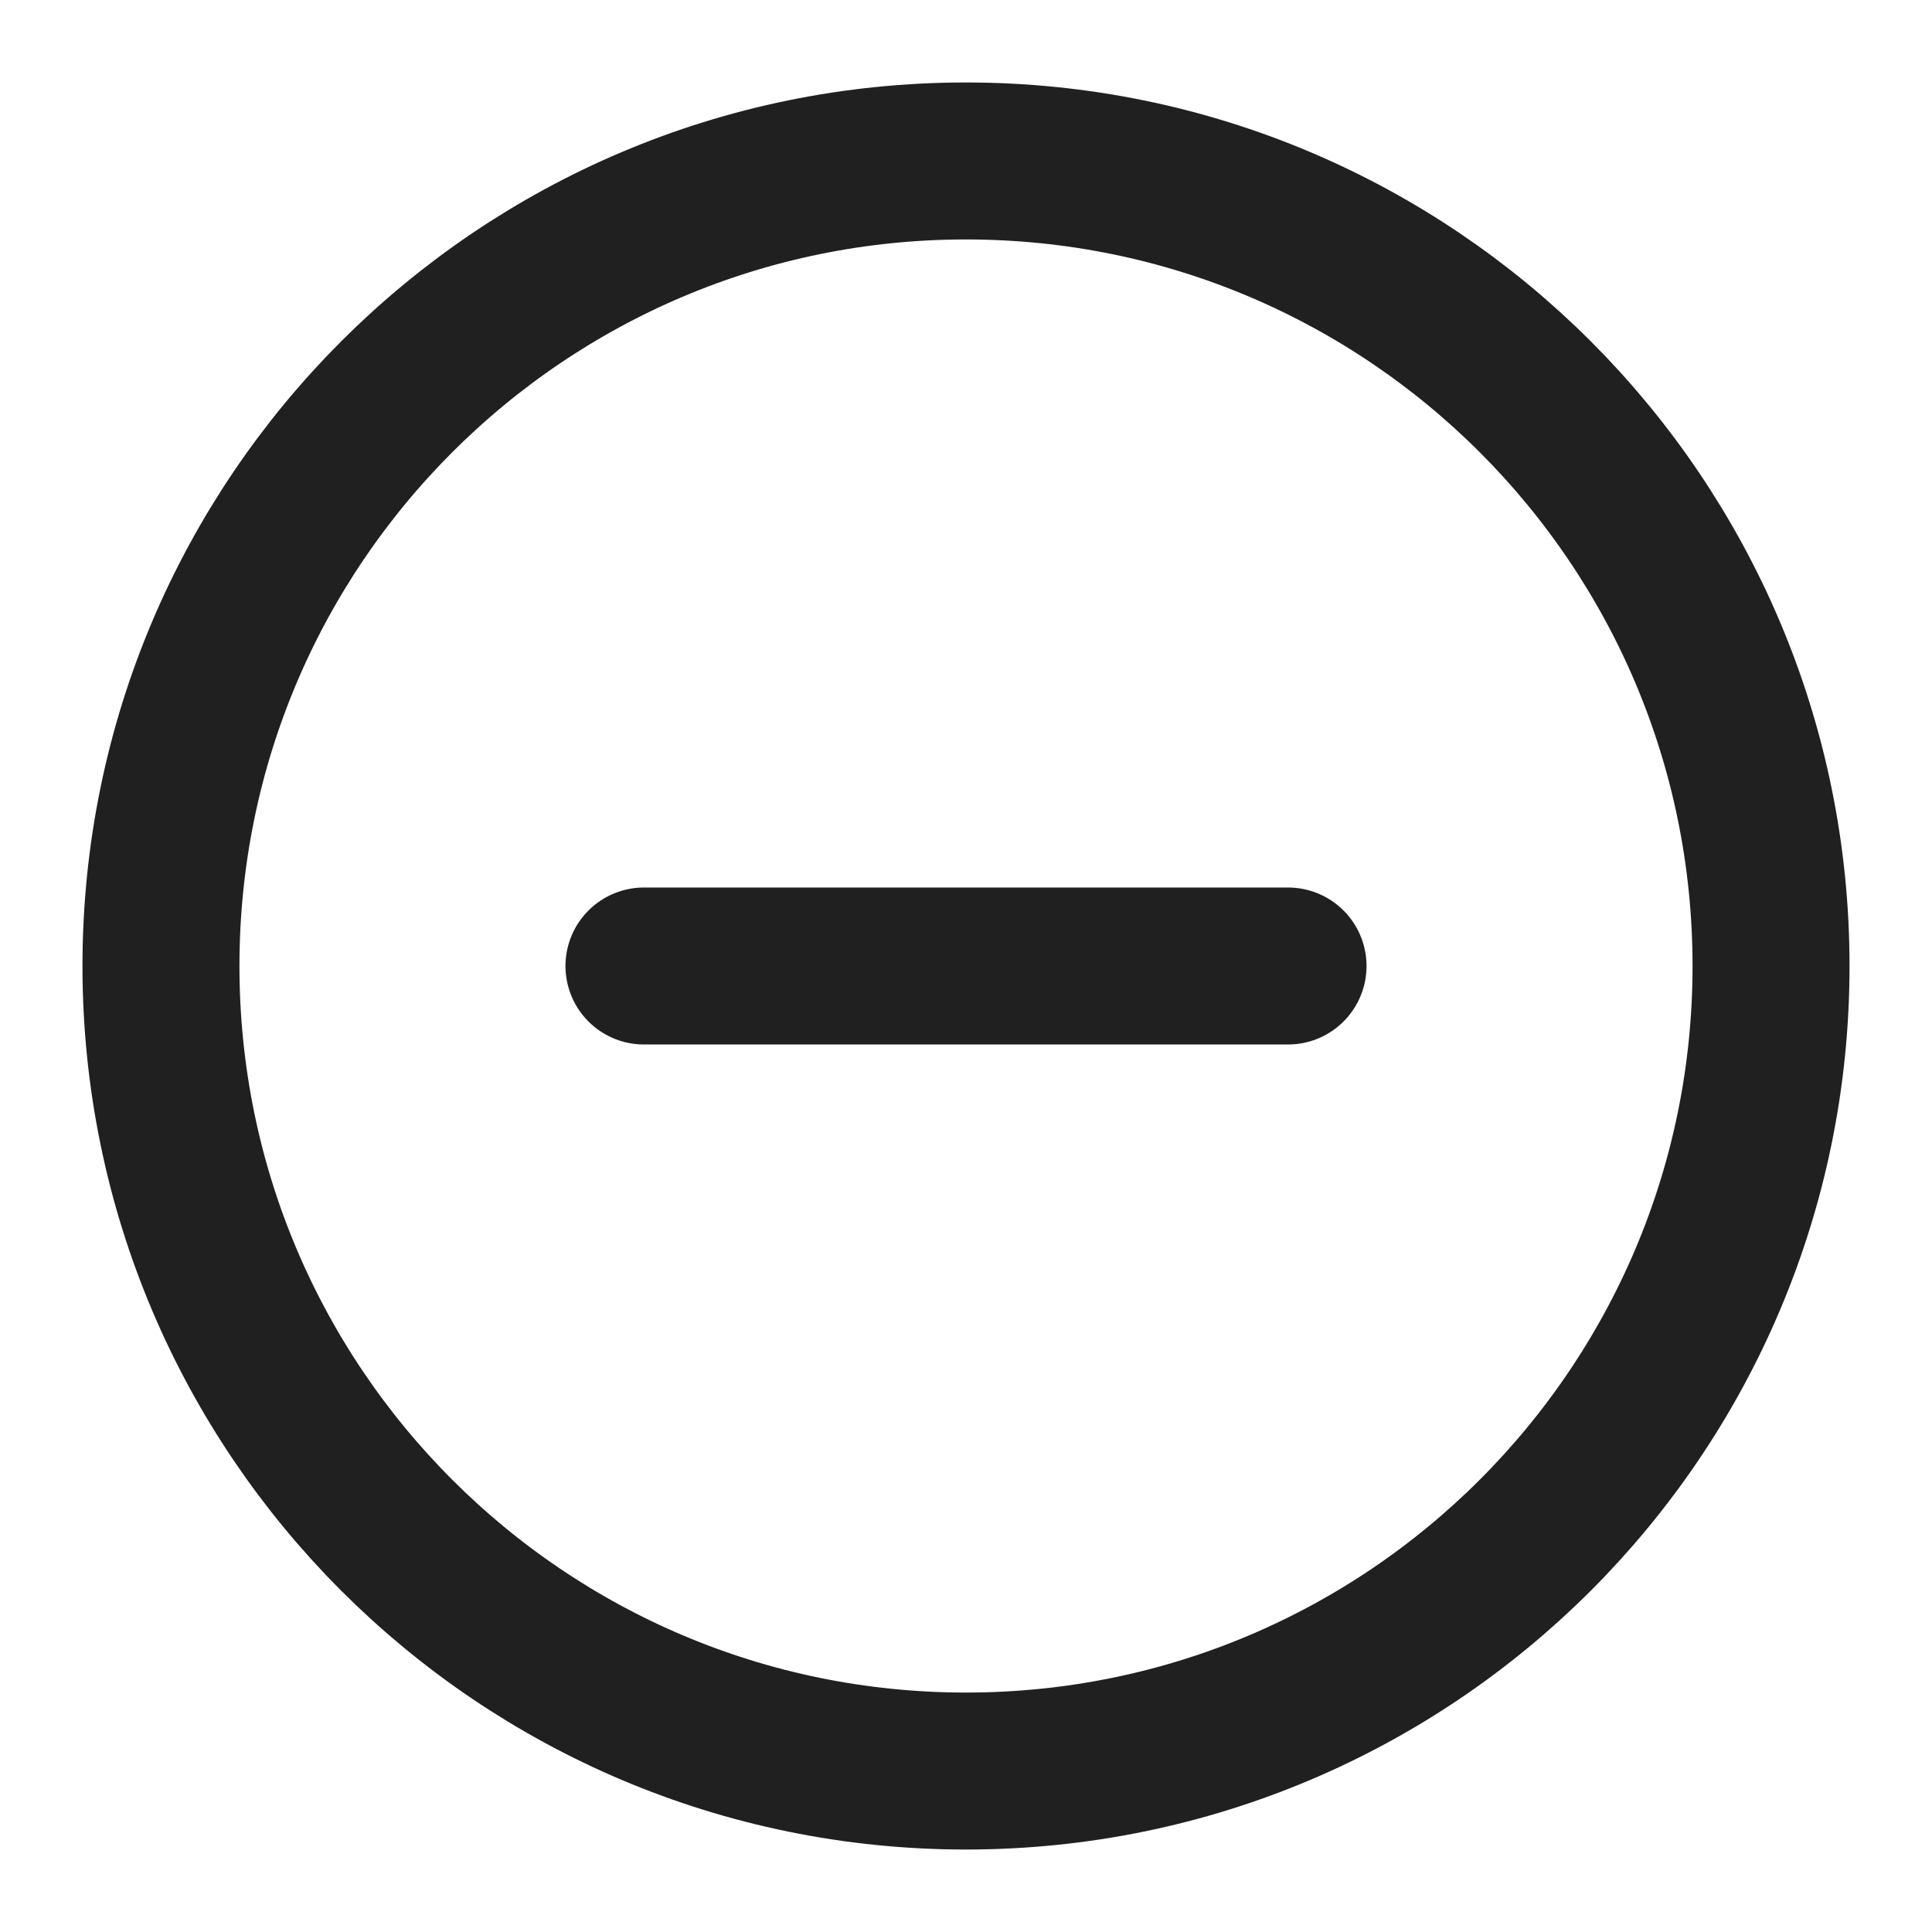
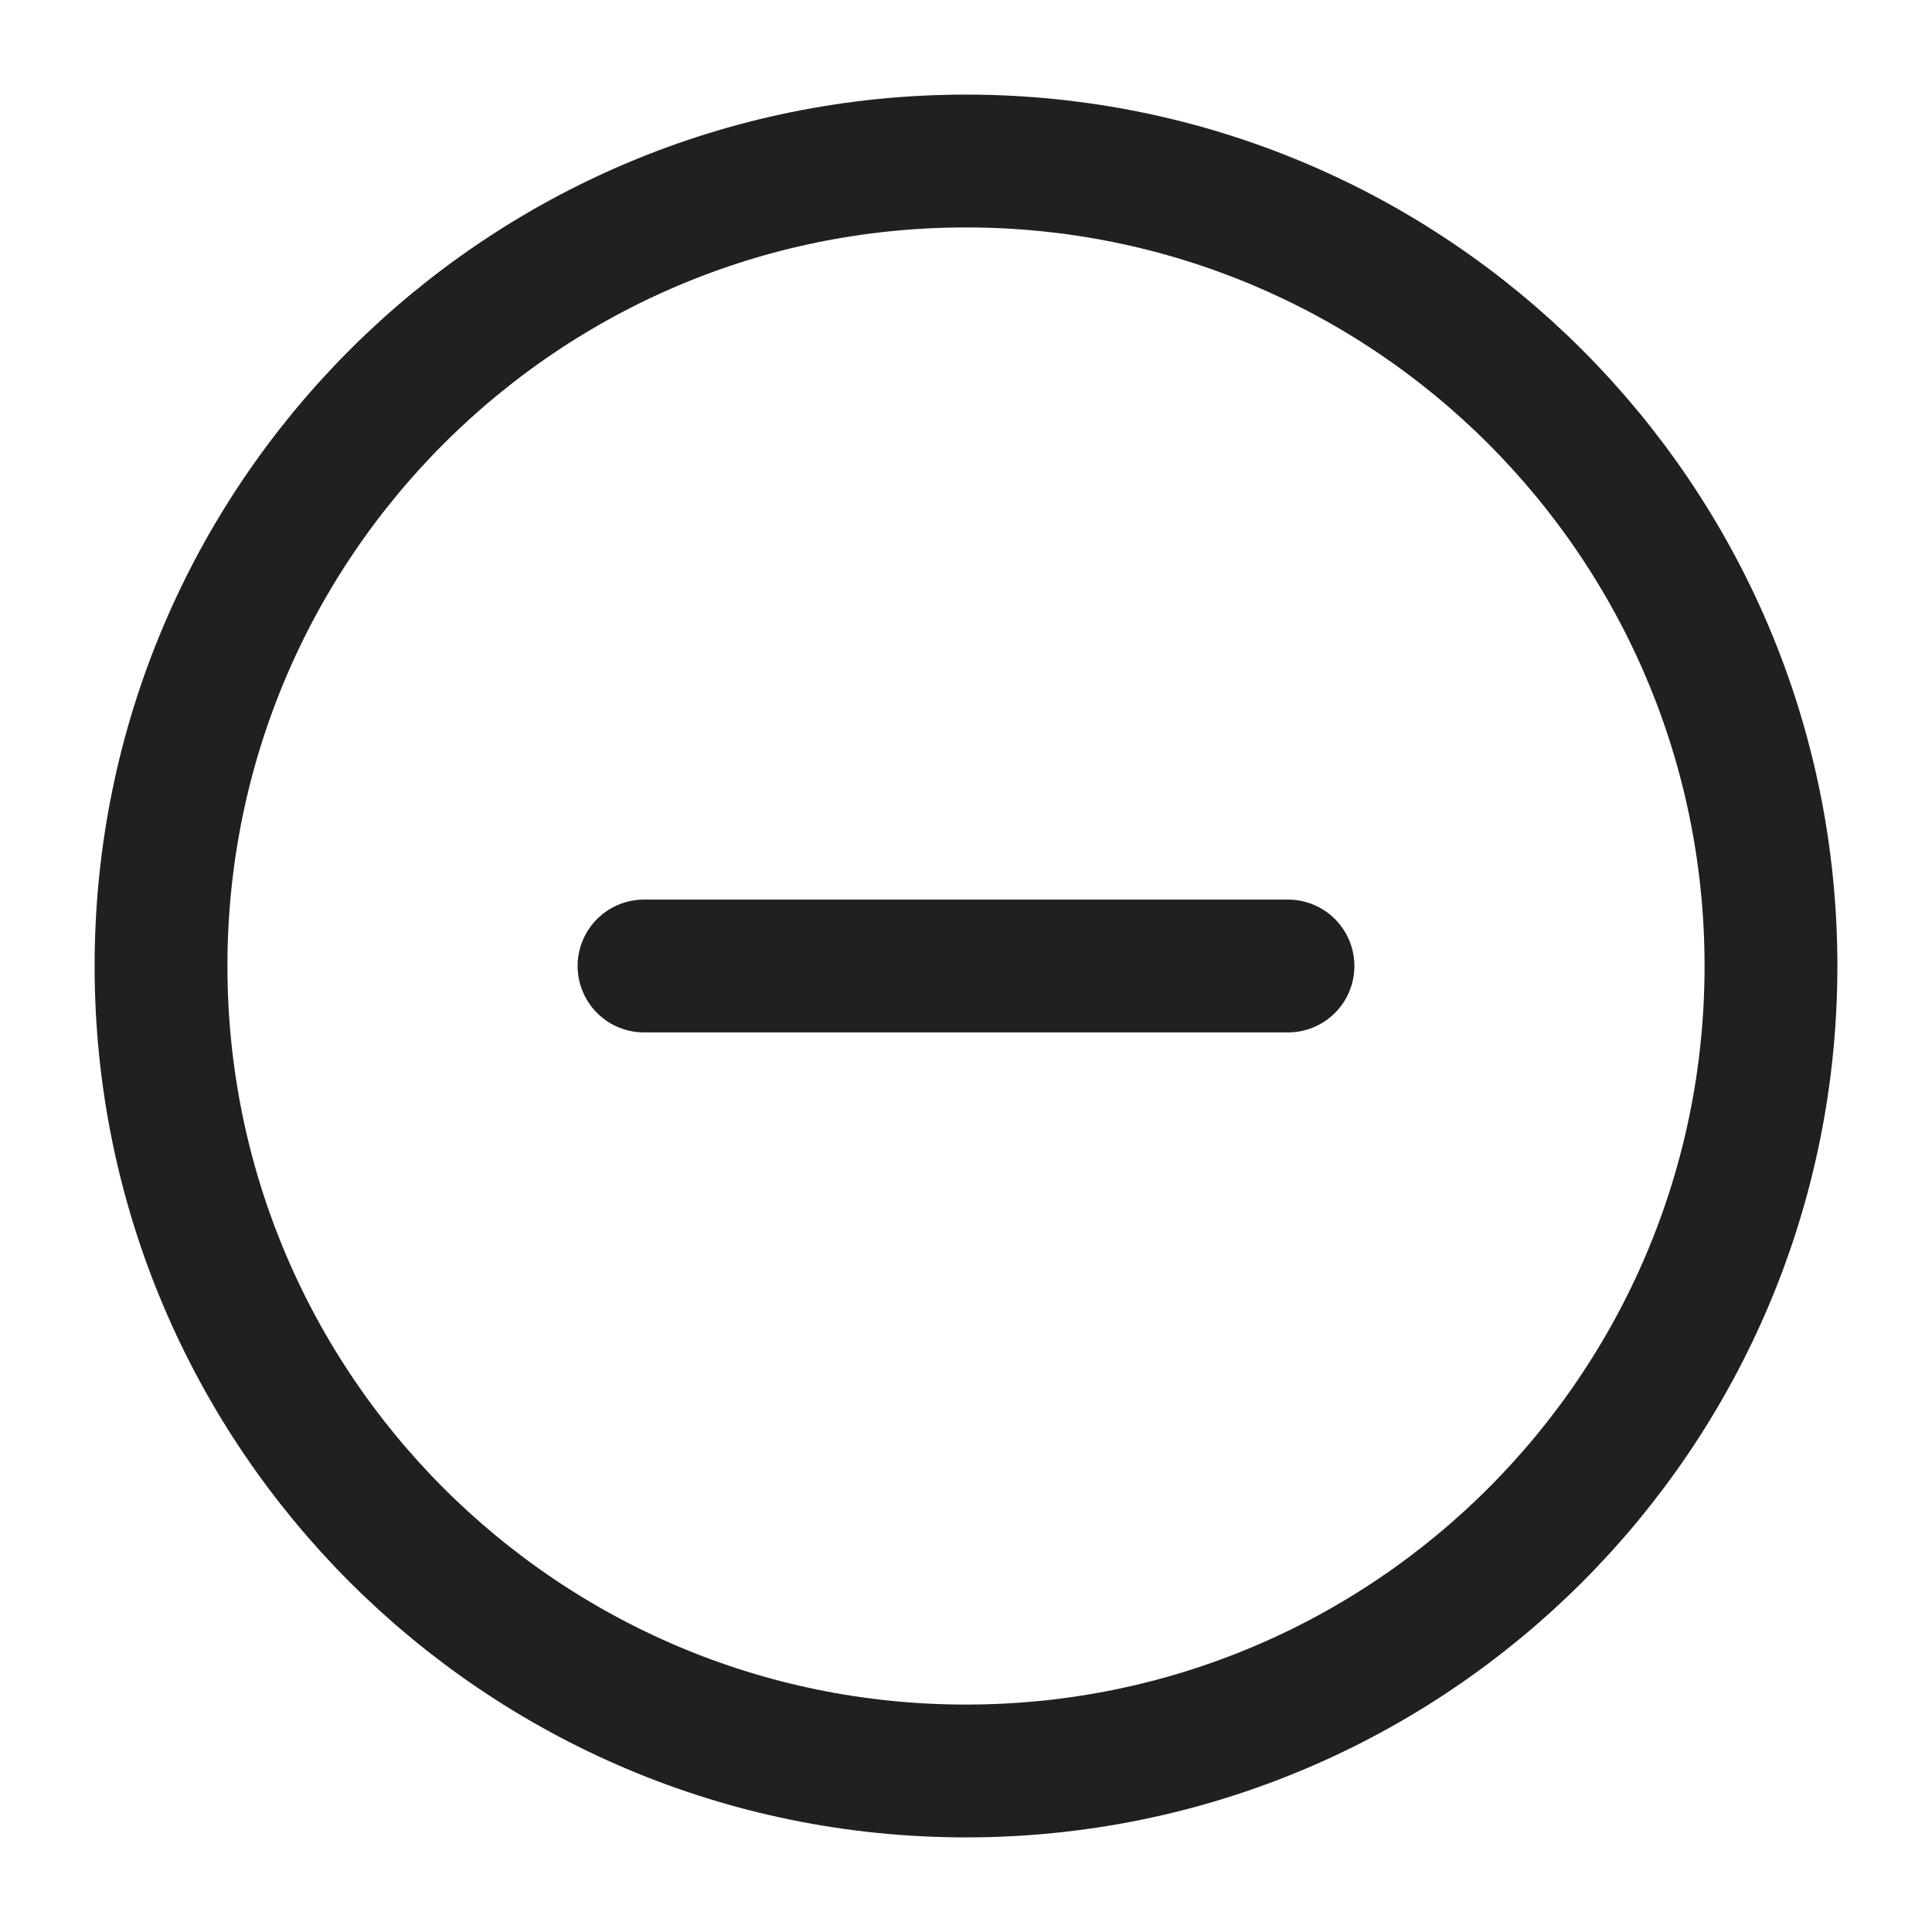
- <svg xmlns="http://www.w3.org/2000/svg" width="16" height="16" viewBox="0 0 16 16" fill="none">
-   <path d="M-484 -476C-484 -480.418 -480.418 -484 -476 -484H588C592.418 -484 596 -480.418 596 -476V1178C596 1182.42 592.418 1186 588 1186H-476C-480.418 1186 -484 1182.42 -484 1178V-476Z" fill="white" />
-   <path d="M-476 -484V-483H588V-484V-485H-476V-484ZM596 -476H595V1178H596H597V-476H596ZM588 1186V1185H-476V1186V1187H588V1186ZM-484 1178H-483V-476H-484H-485V1178H-484ZM-476 1186V1185C-479.866 1185 -483 1181.87 -483 1178H-484H-485C-485 1182.97 -480.971 1187 -476 1187V1186ZM596 1178H595C595 1181.87 591.866 1185 588 1185V1186V1187C592.971 1187 597 1182.97 597 1178H596ZM588 -484V-483C591.866 -483 595 -479.866 595 -476H596H597C597 -480.971 592.971 -485 588 -485V-484ZM-476 -484V-485C-480.971 -485 -485 -480.971 -485 -476H-484H-483C-483 -479.866 -479.866 -483 -476 -483V-484Z" fill="#F1F1F1" />
-   <path d="M5.333 8H10.667M14.667 8C14.667 11.682 11.682 14.667 8 14.667C4.318 14.667 1.333 11.682 1.333 8C1.333 4.318 4.318 1.333 8 1.333C11.682 1.333 14.667 4.318 14.667 8Z" stroke="#202020" stroke-width="1.3" stroke-linecap="round" stroke-linejoin="round" />
-   <defs>
-     <clipPath id="clip0_7809_18809">
-       <rect width="16" height="16" fill="white" />
-     </clipPath>
-   </defs>
+ <svg xmlns="http://www.w3.org/2000/svg" width="32" height="32" viewBox="0 0 32 32" fill="none">
+   <path d="M-548 -540C-548 -544.418 -544.418 -548 -540 -548H684C688.418 -548 692 -544.418 692 -540V1150C692 1154.42 688.418 1158 684 1158H-540C-544.418 1158 -548 1154.42 -548 1150V-540Z" fill="white" />
+   <path d="M-540 -548V-547H684V-548V-549H-540V-548ZM692 -540H691V1150H692H693V-540H692ZM684 1158V1157H-540V1158V1159H684V1158ZM-548 1150H-547V-540H-548H-549V1150H-548ZM-540 1158V1157C-543.866 1157 -547 1153.87 -547 1150H-548H-549C-549 1154.97 -544.971 1159 -540 1159V1158ZM692 1150H691C691 1153.87 687.866 1157 684 1157V1158V1159C688.971 1159 693 1154.97 693 1150H692ZM684 -548V-547C687.866 -547 691 -543.866 691 -540H692H693C693 -544.971 688.971 -549 684 -549V-548ZM-540 -548V-549C-544.971 -549 -549 -544.971 -549 -540H-548H-547C-547 -543.866 -543.866 -547 -540 -547V-548Z" fill="#F1F1F1" />
+   <path d="M10.667 16H21.333M29.333 16C29.333 23.364 23.364 29.333 16 29.333C8.636 29.333 2.667 23.364 2.667 16C2.667 8.636 8.636 2.667 16 2.667C23.364 2.667 29.333 8.636 29.333 16Z" stroke="#202020" stroke-width="2.2" stroke-linecap="round" stroke-linejoin="round" />
</svg>
